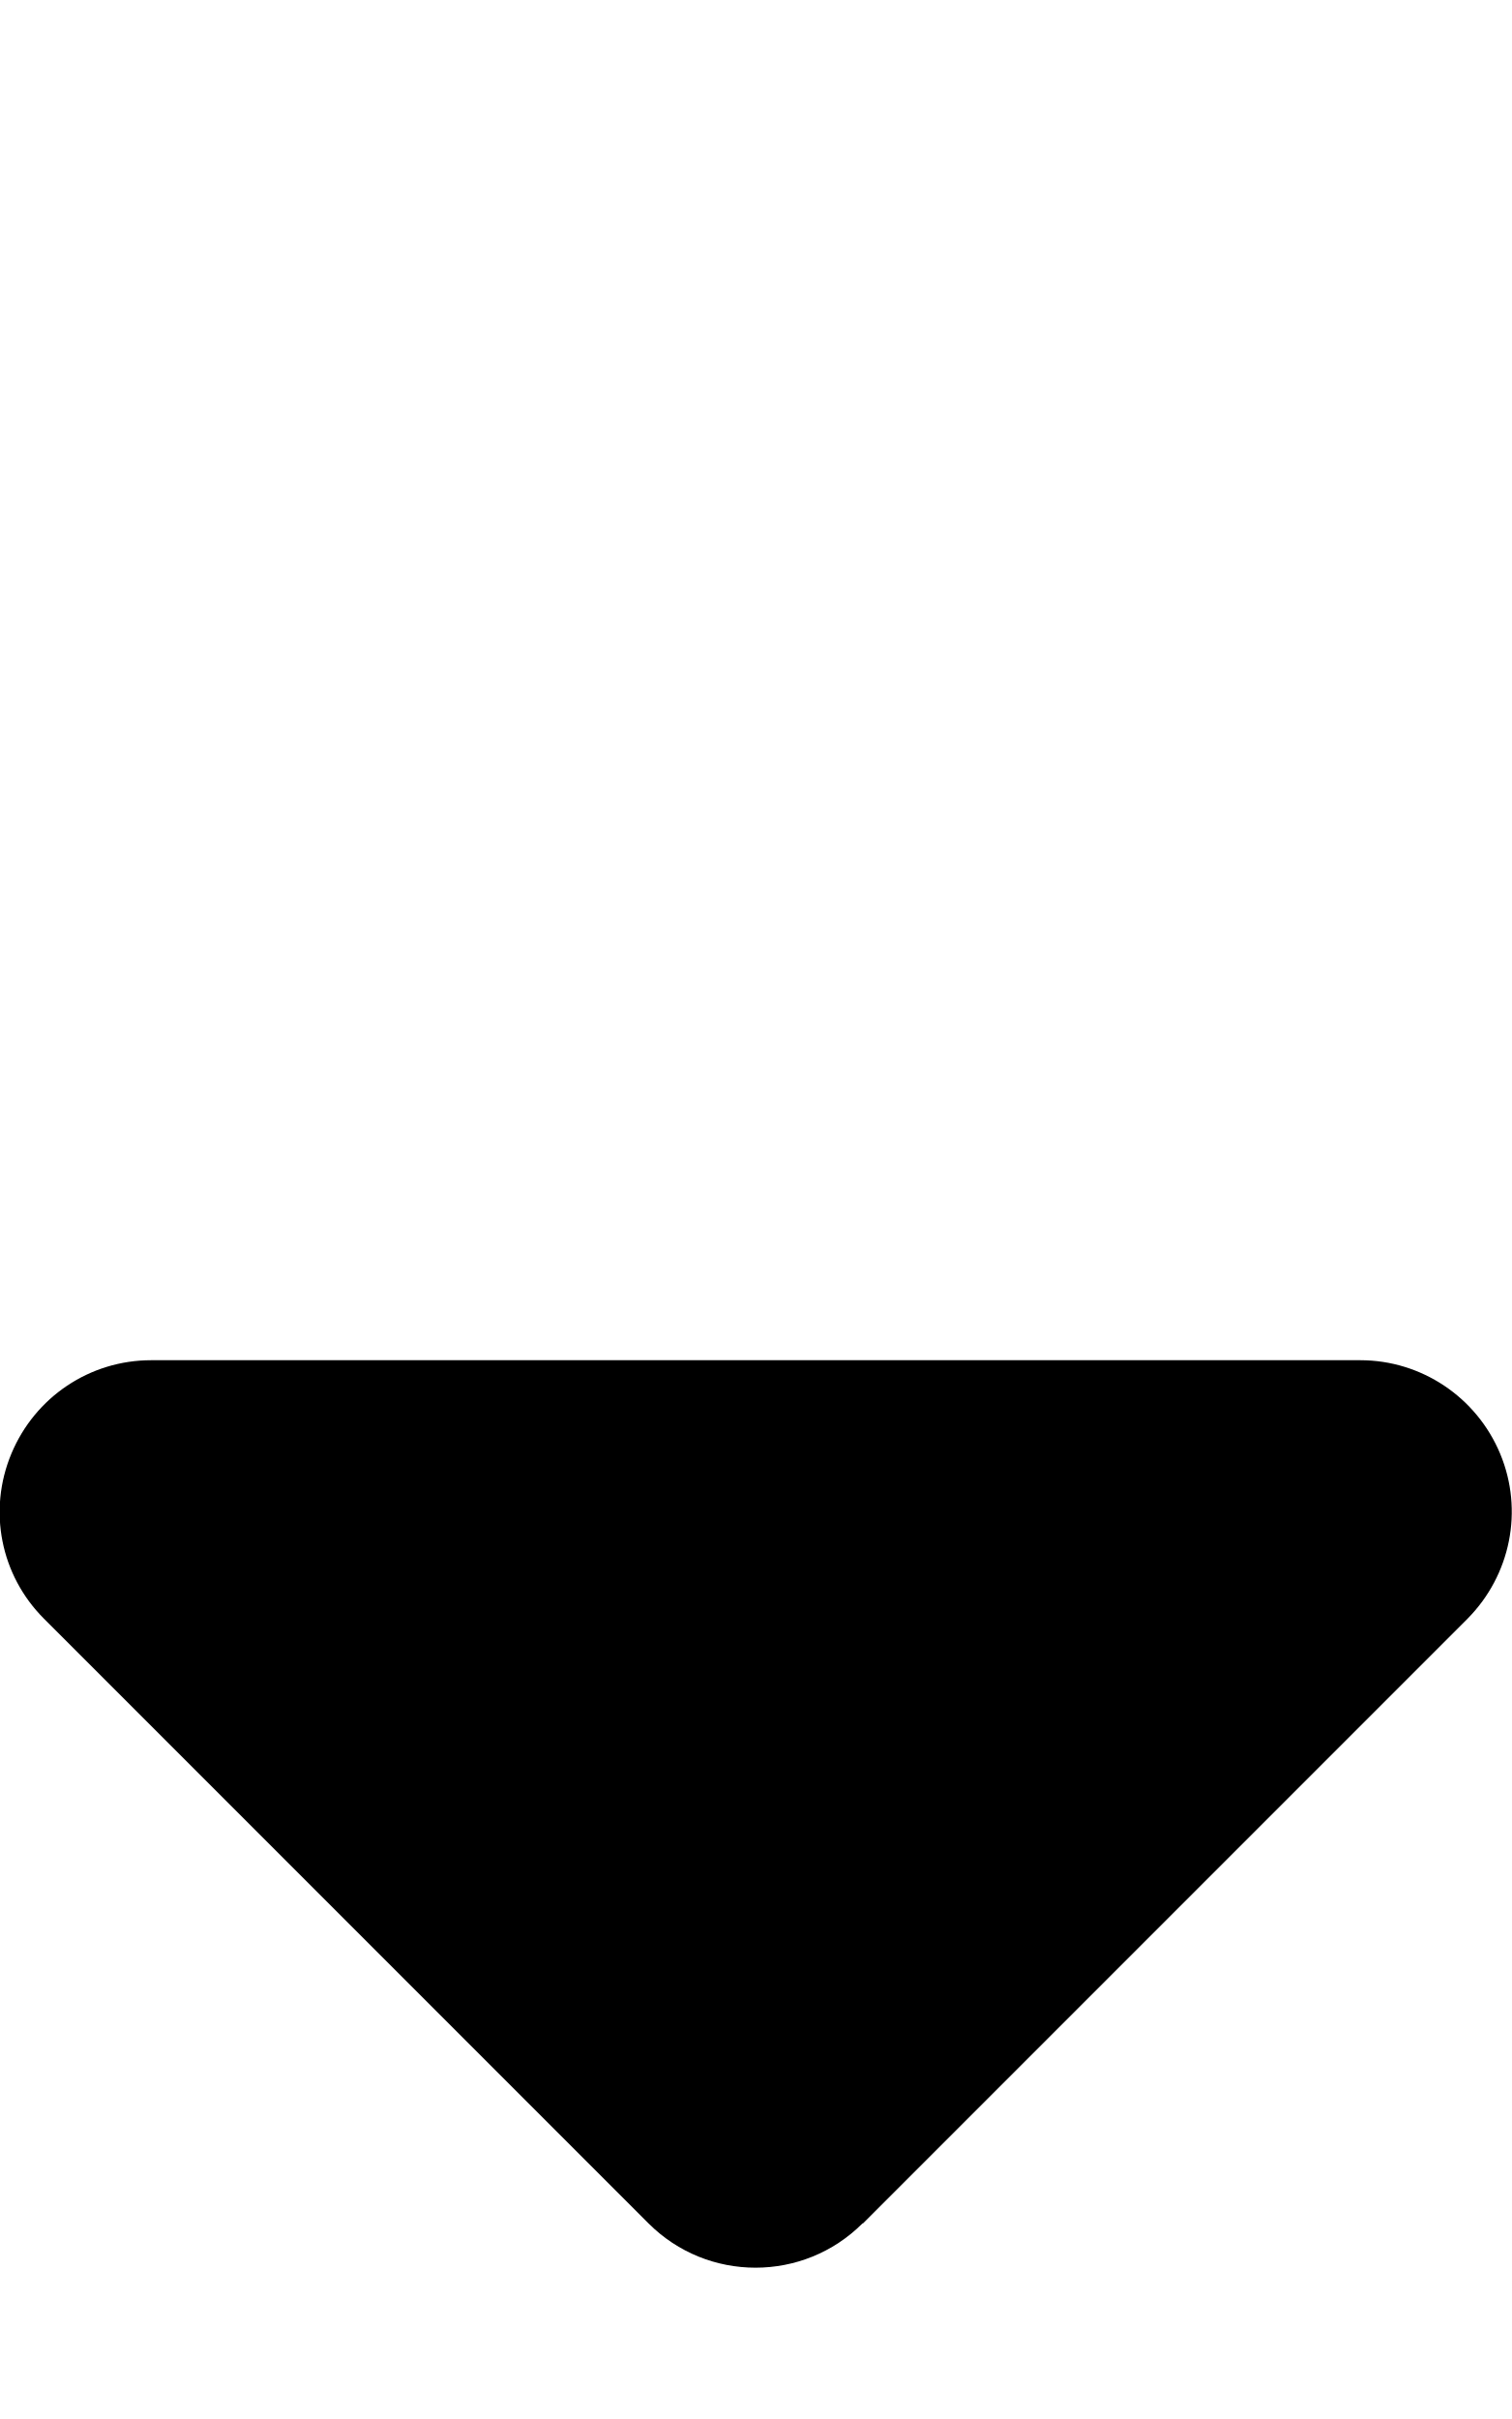
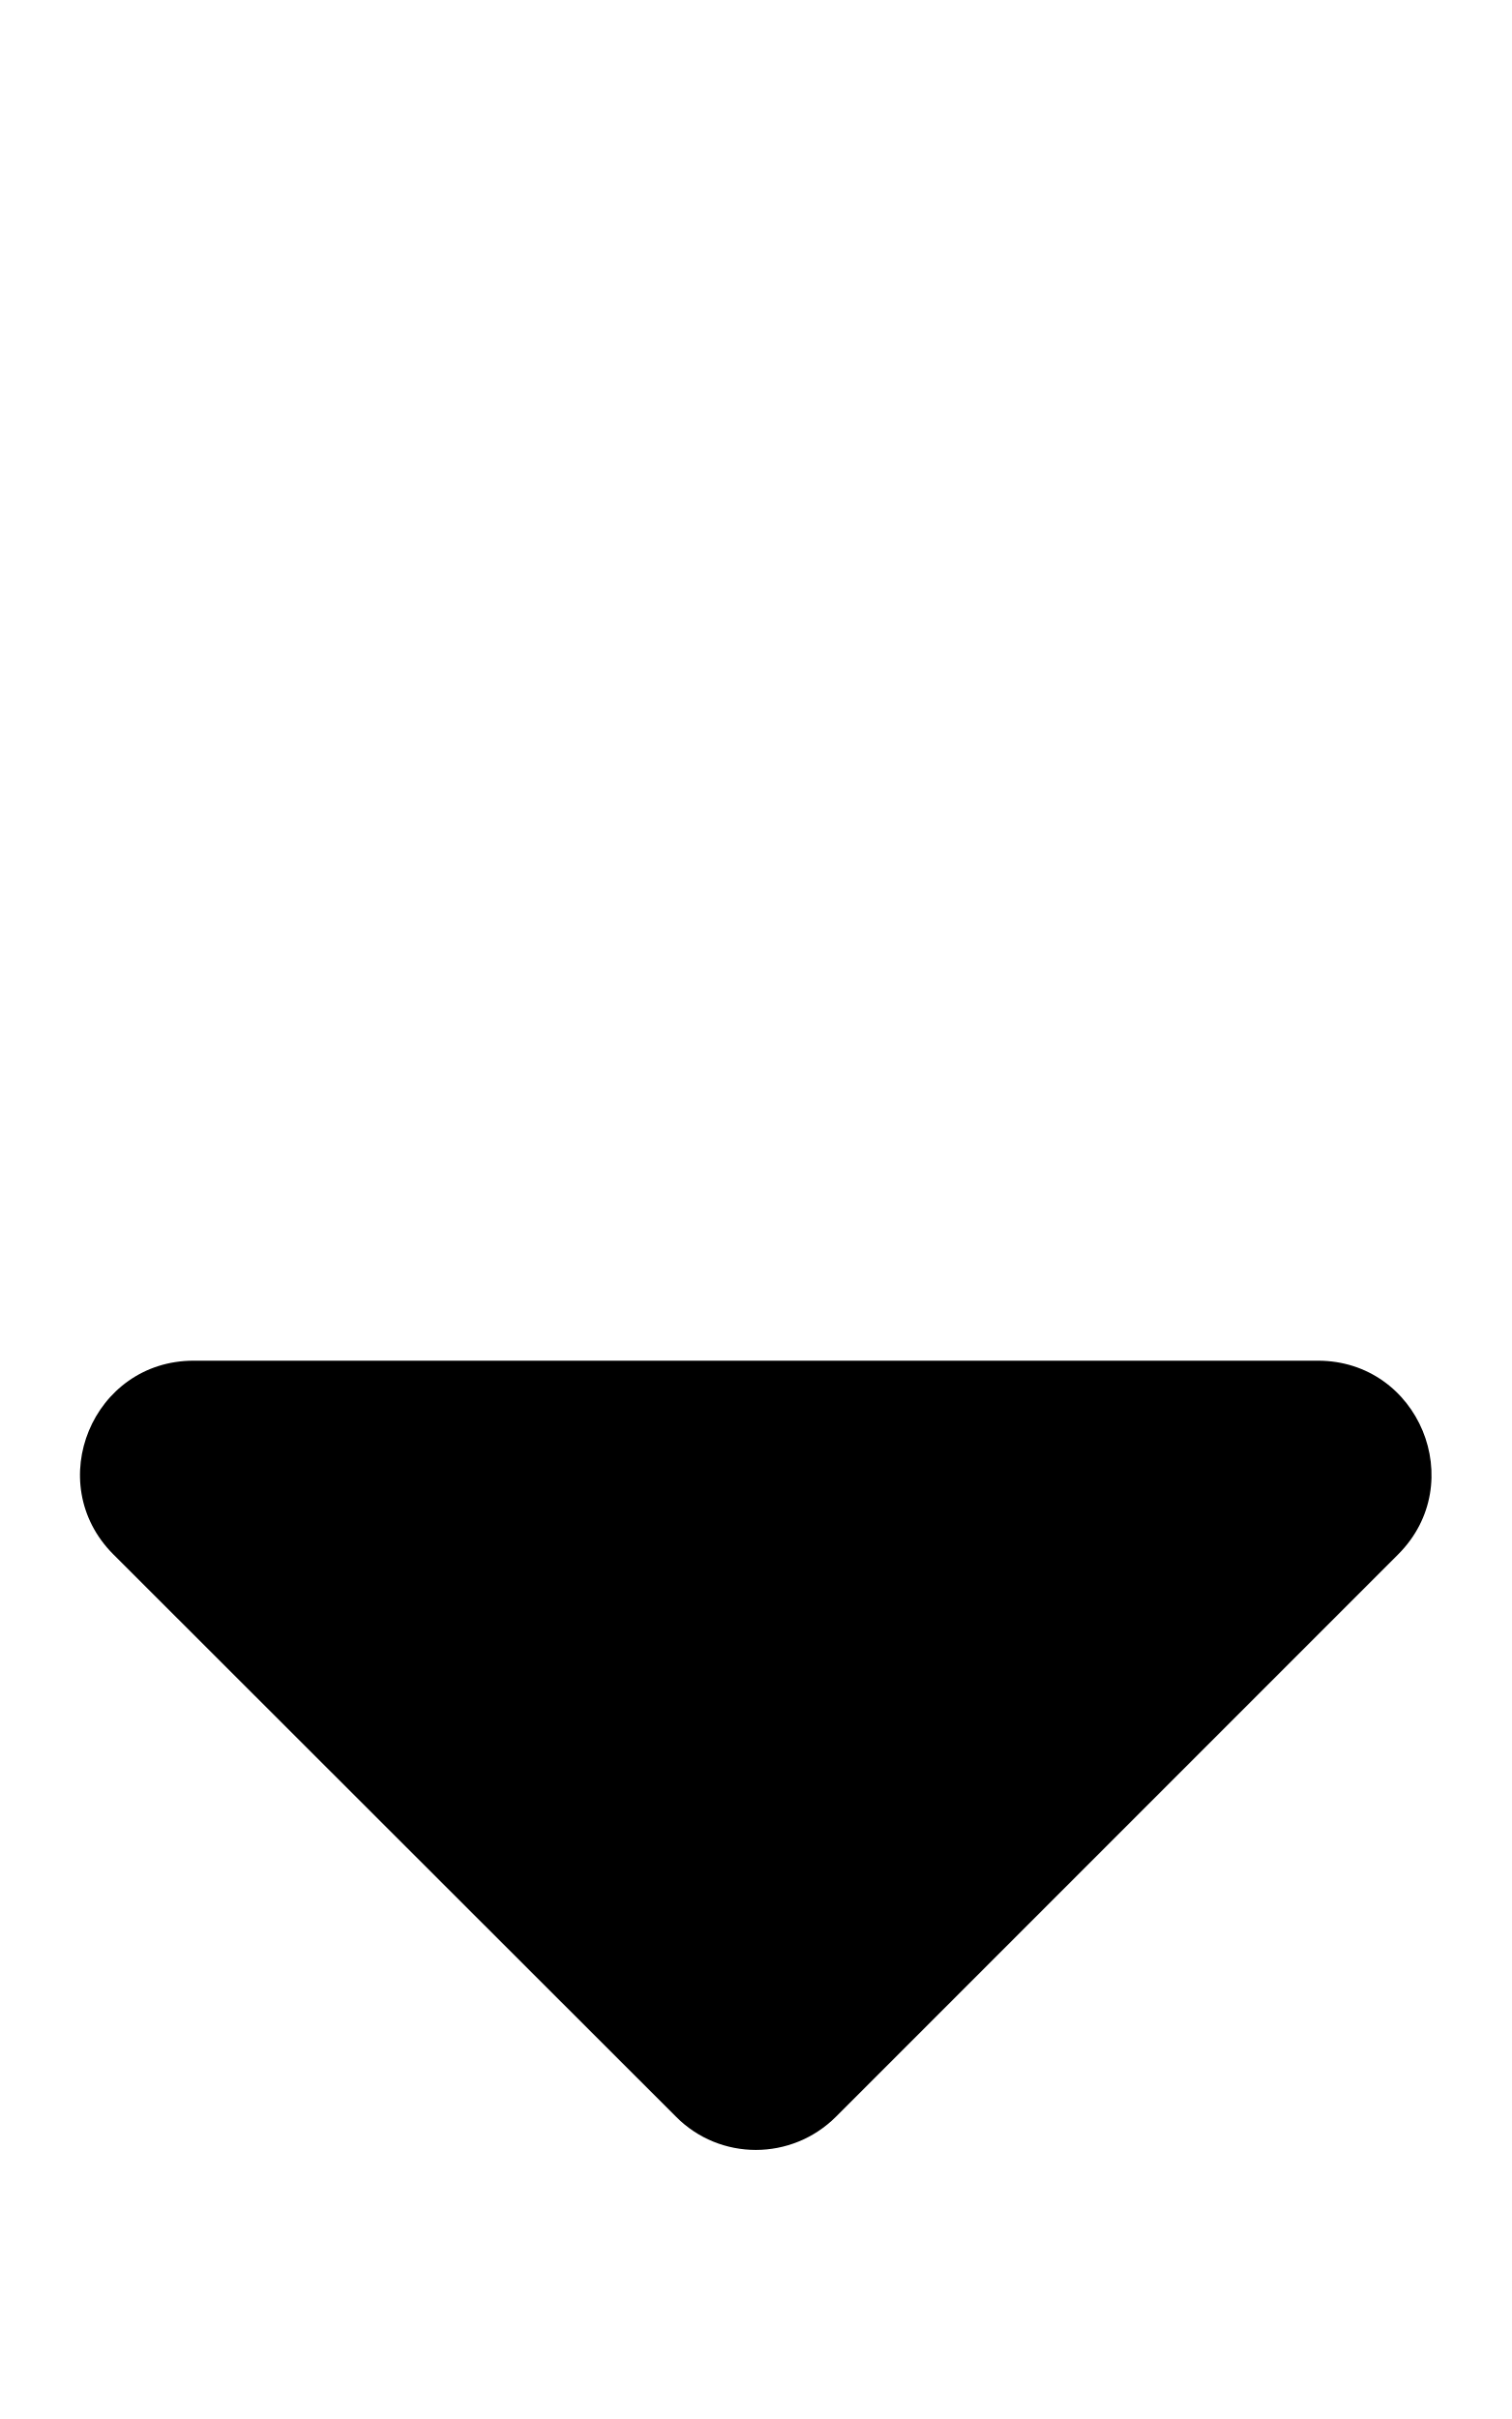
- <svg xmlns="http://www.w3.org/2000/svg" viewBox="0 0 320 512">
-   <path d="M182.6 470.6c-12.5 12.5-32.8 12.5-45.3 0l-128-128c-9.2-9.2-11.9-22.9-6.9-34.9s16.6-19.8 29.6-19.8H288c12.9 0 24.6 7.8 29.6 19.8s2.2 25.7-6.9 34.9l-128 128z" />
+ <svg xmlns="http://www.w3.org/2000/svg" aria-hidden="true" focusable="false" data-prefix="fas" data-icon="sort-down" class="svg-inline--fa fa-sort-down fa-w-10" role="img" viewBox="0 0 320 512">
+   <path fill="currentColor" d="M41 288h238c21.4 0 32.1 25.9 17 41L177 448c-9.4 9.4-24.6 9.4-33.9 0L24 329c-15.1-15.1-4.4-41 17-41z" />
</svg>
